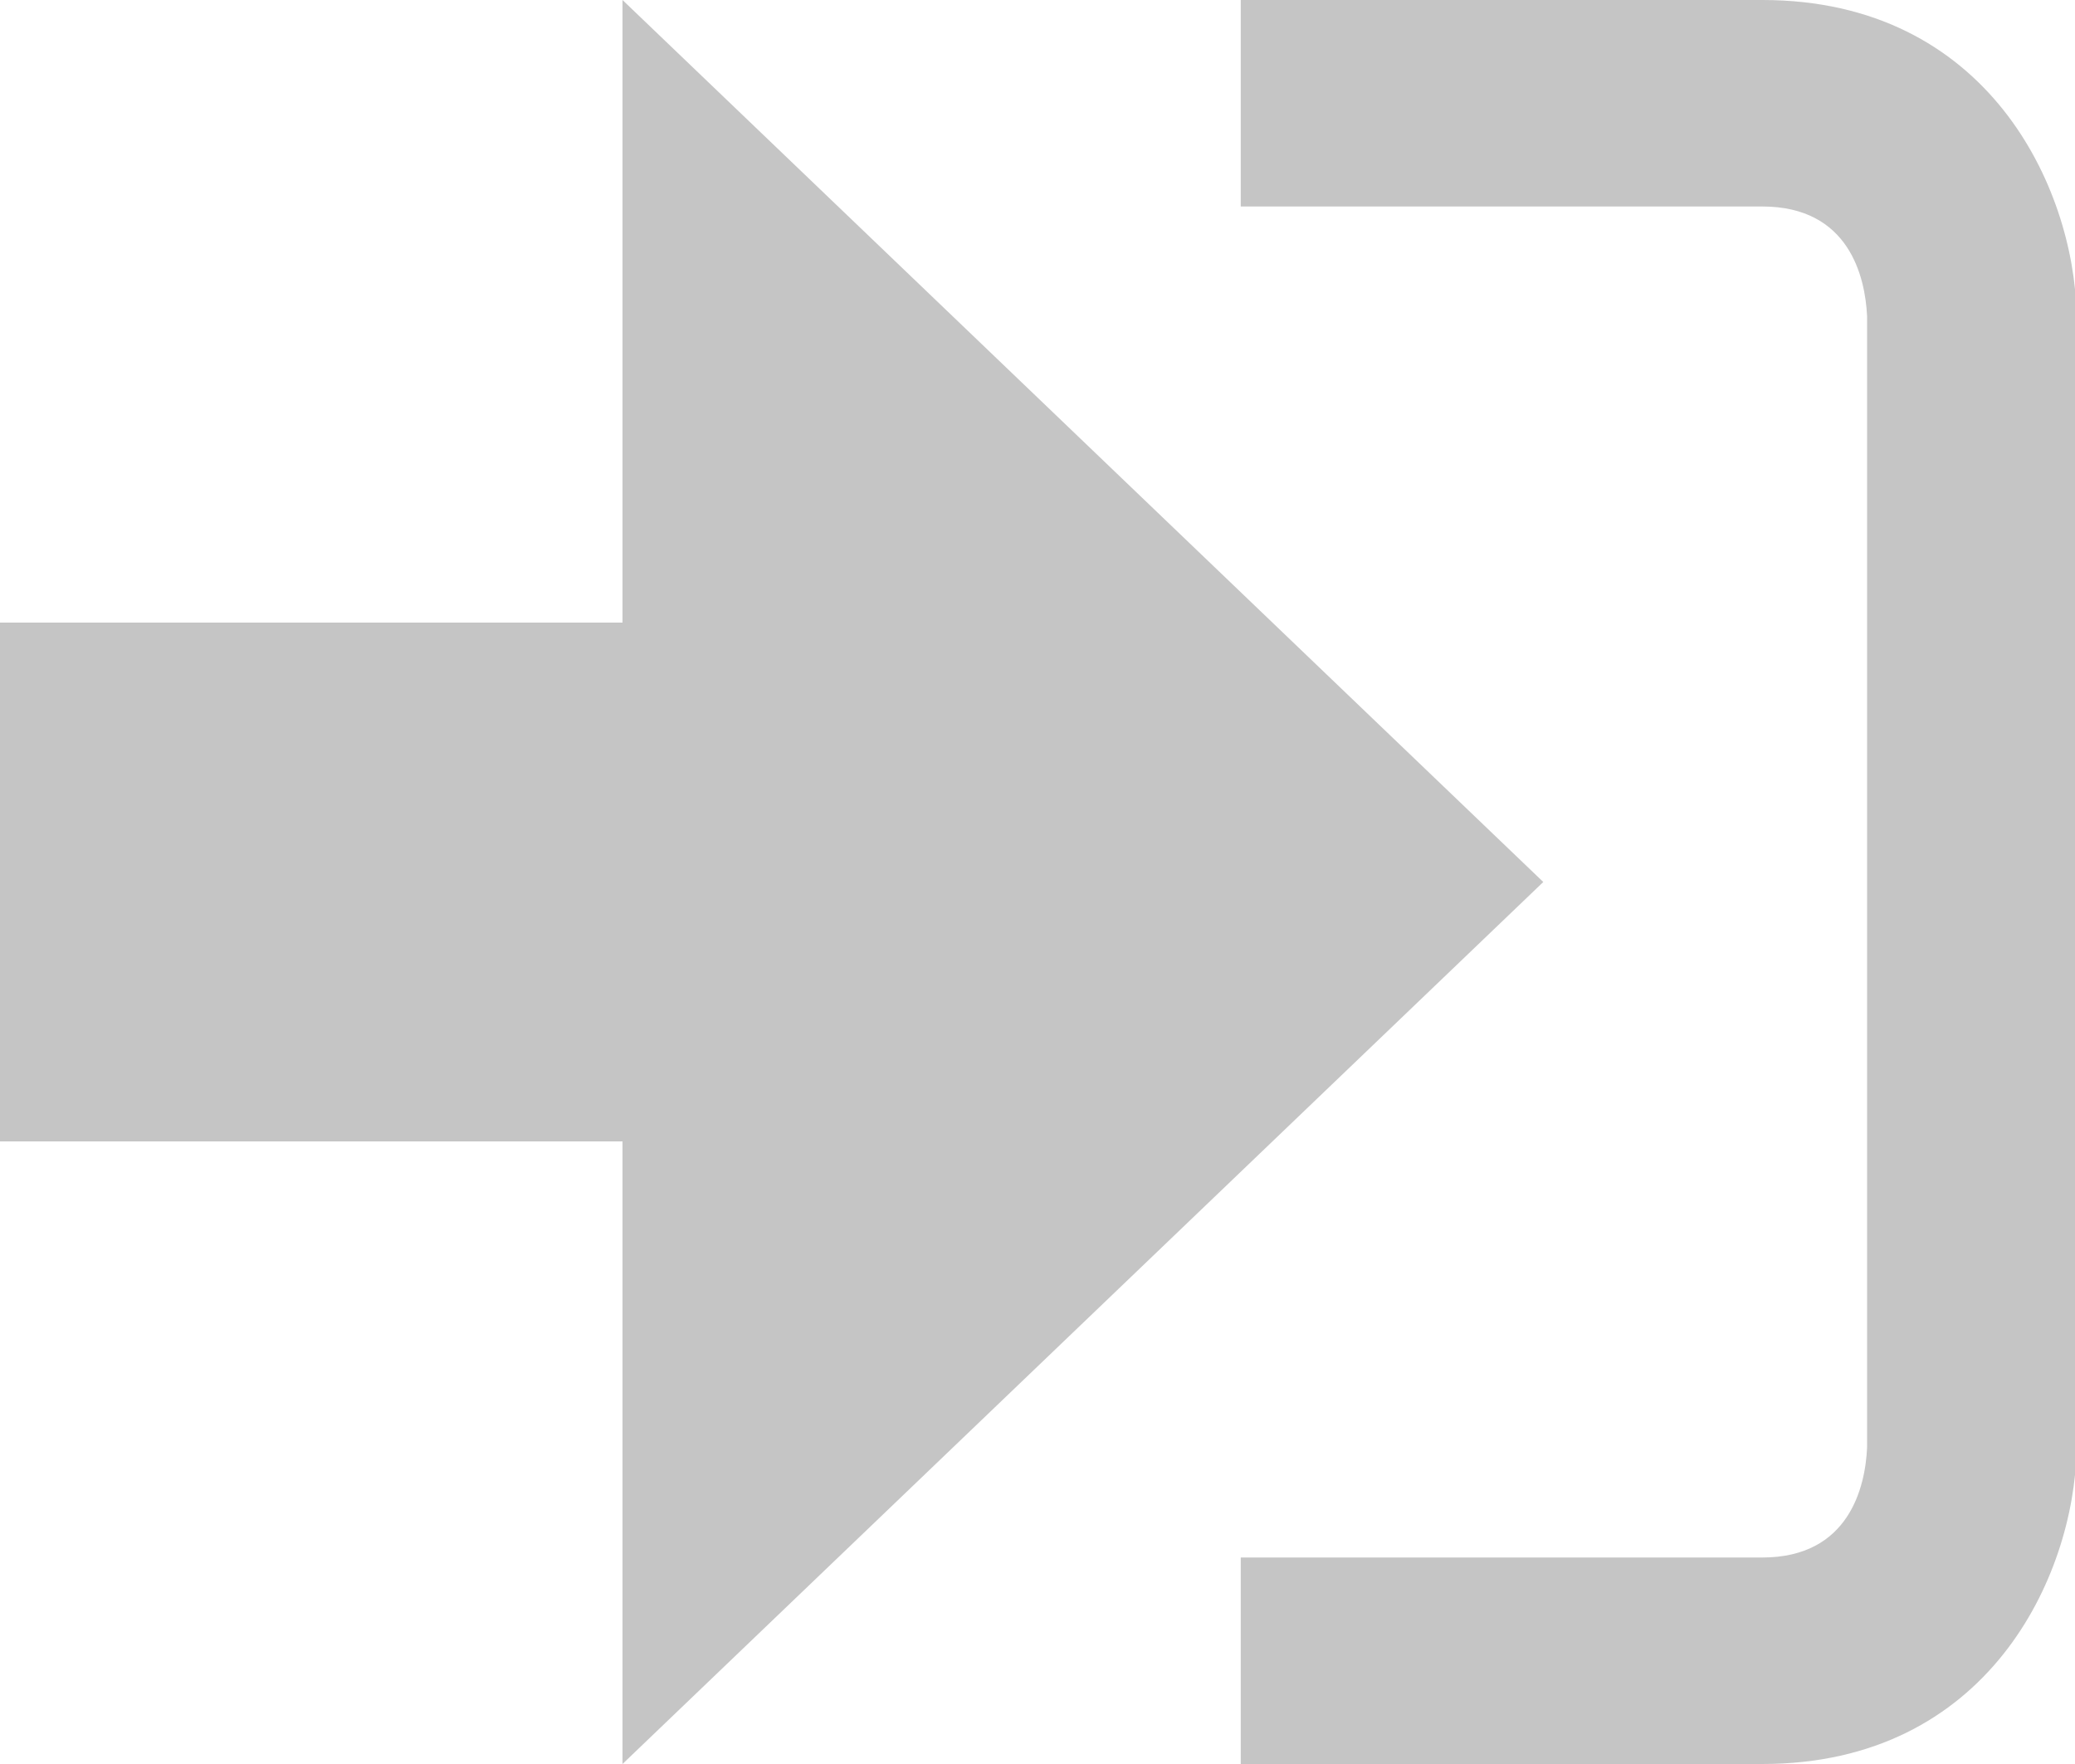
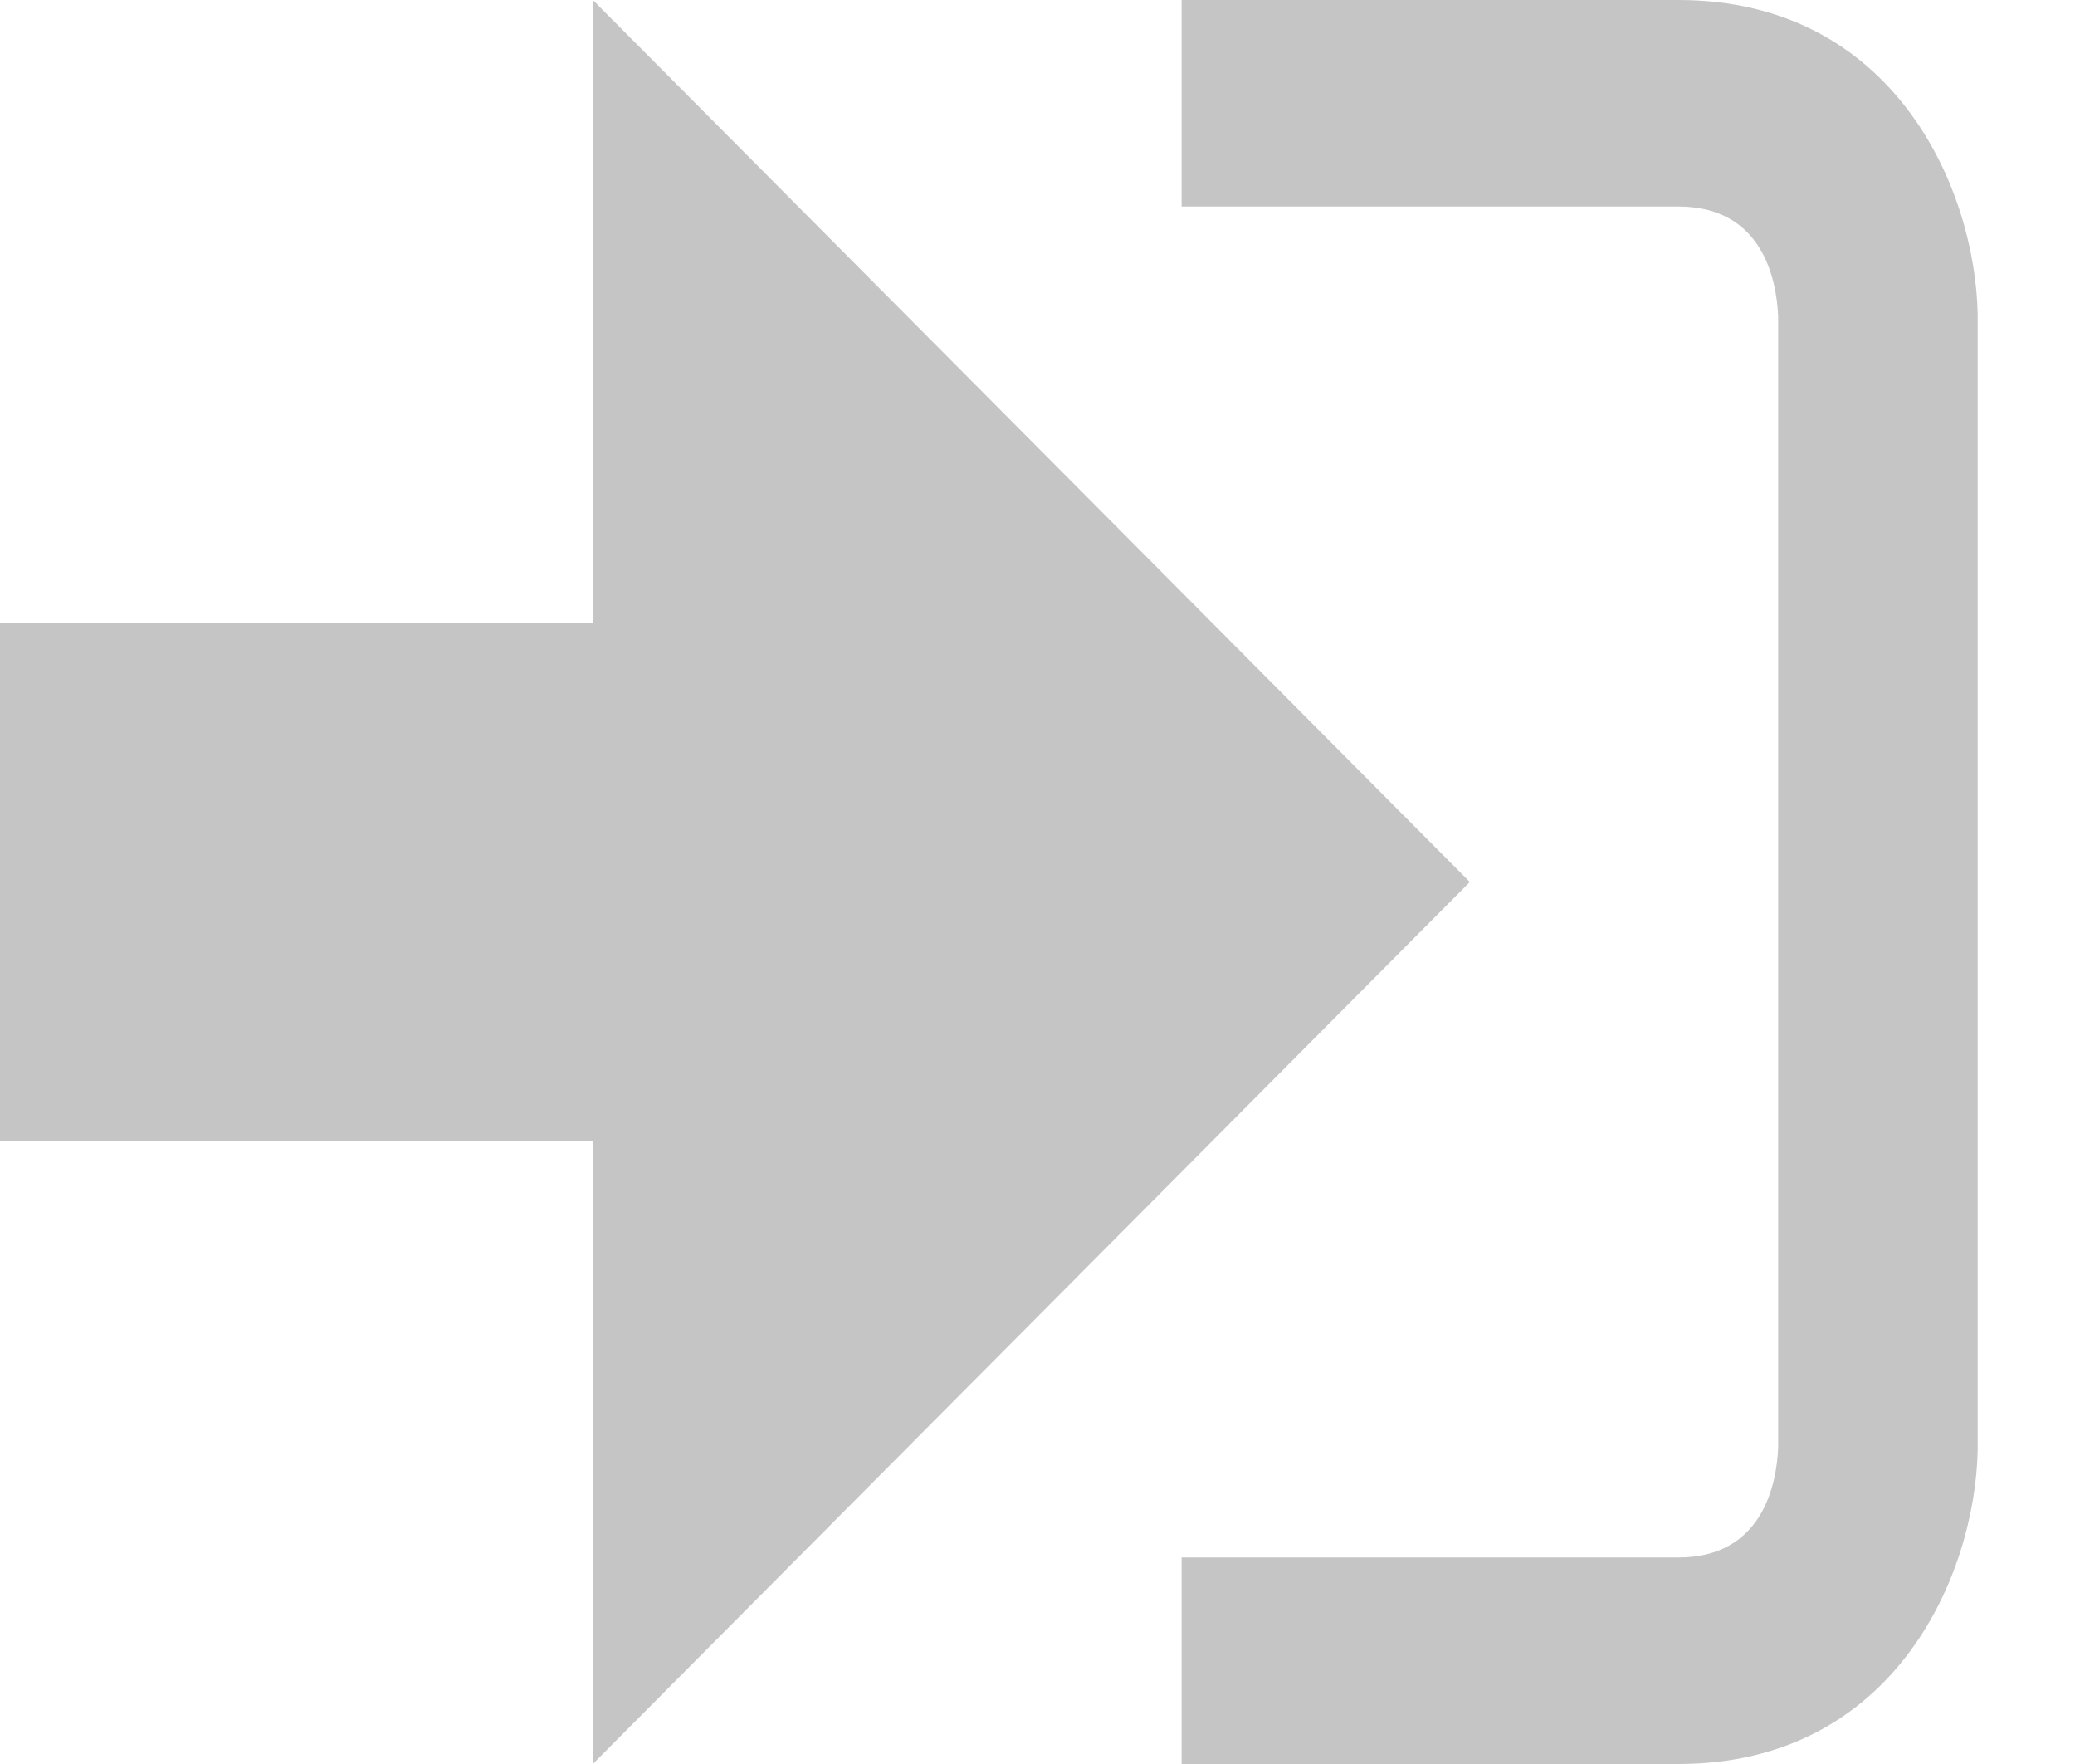
- <svg xmlns="http://www.w3.org/2000/svg" width="20" height="17" viewBox="0 0 20 17">
-   <path fill="#c5c5c5" d="M14.875 8.5L6 0v6H0v5h6v6z" />
-   <path fill="#c5c5c5" d="M16.986 15.01h-5.027V17h5.027c2.178 0 3.004-1.81 3.029-3.026V3.028C19.99 1.811 19.164 0 16.986 0h-5.027v1.99h5.027c.839 0 .992.681 1.01 1.057v10.904c-.017.376-.171 1.059-1.01 1.059z" />
+ <svg xmlns="http://www.w3.org/2000/svg" width="20" height="17" viewBox="0 0 20 17" fill="none">
+   <path d="M14.167 8.5L5.714 0V6H0V11H5.714V17L14.167 8.5Z" fill="#C5C5C5" />
+   <path d="M16.177 15.01H11.389V17H16.177C18.251 17 19.038 15.19 19.062 13.974V3.028C19.038 1.811 18.251 0 16.177 0H11.389V1.99H16.177C16.976 1.99 17.122 2.671 17.139 3.047V13.951C17.123 14.327 16.976 15.01 16.177 15.01Z" fill="#C5C5C5" />
</svg>
